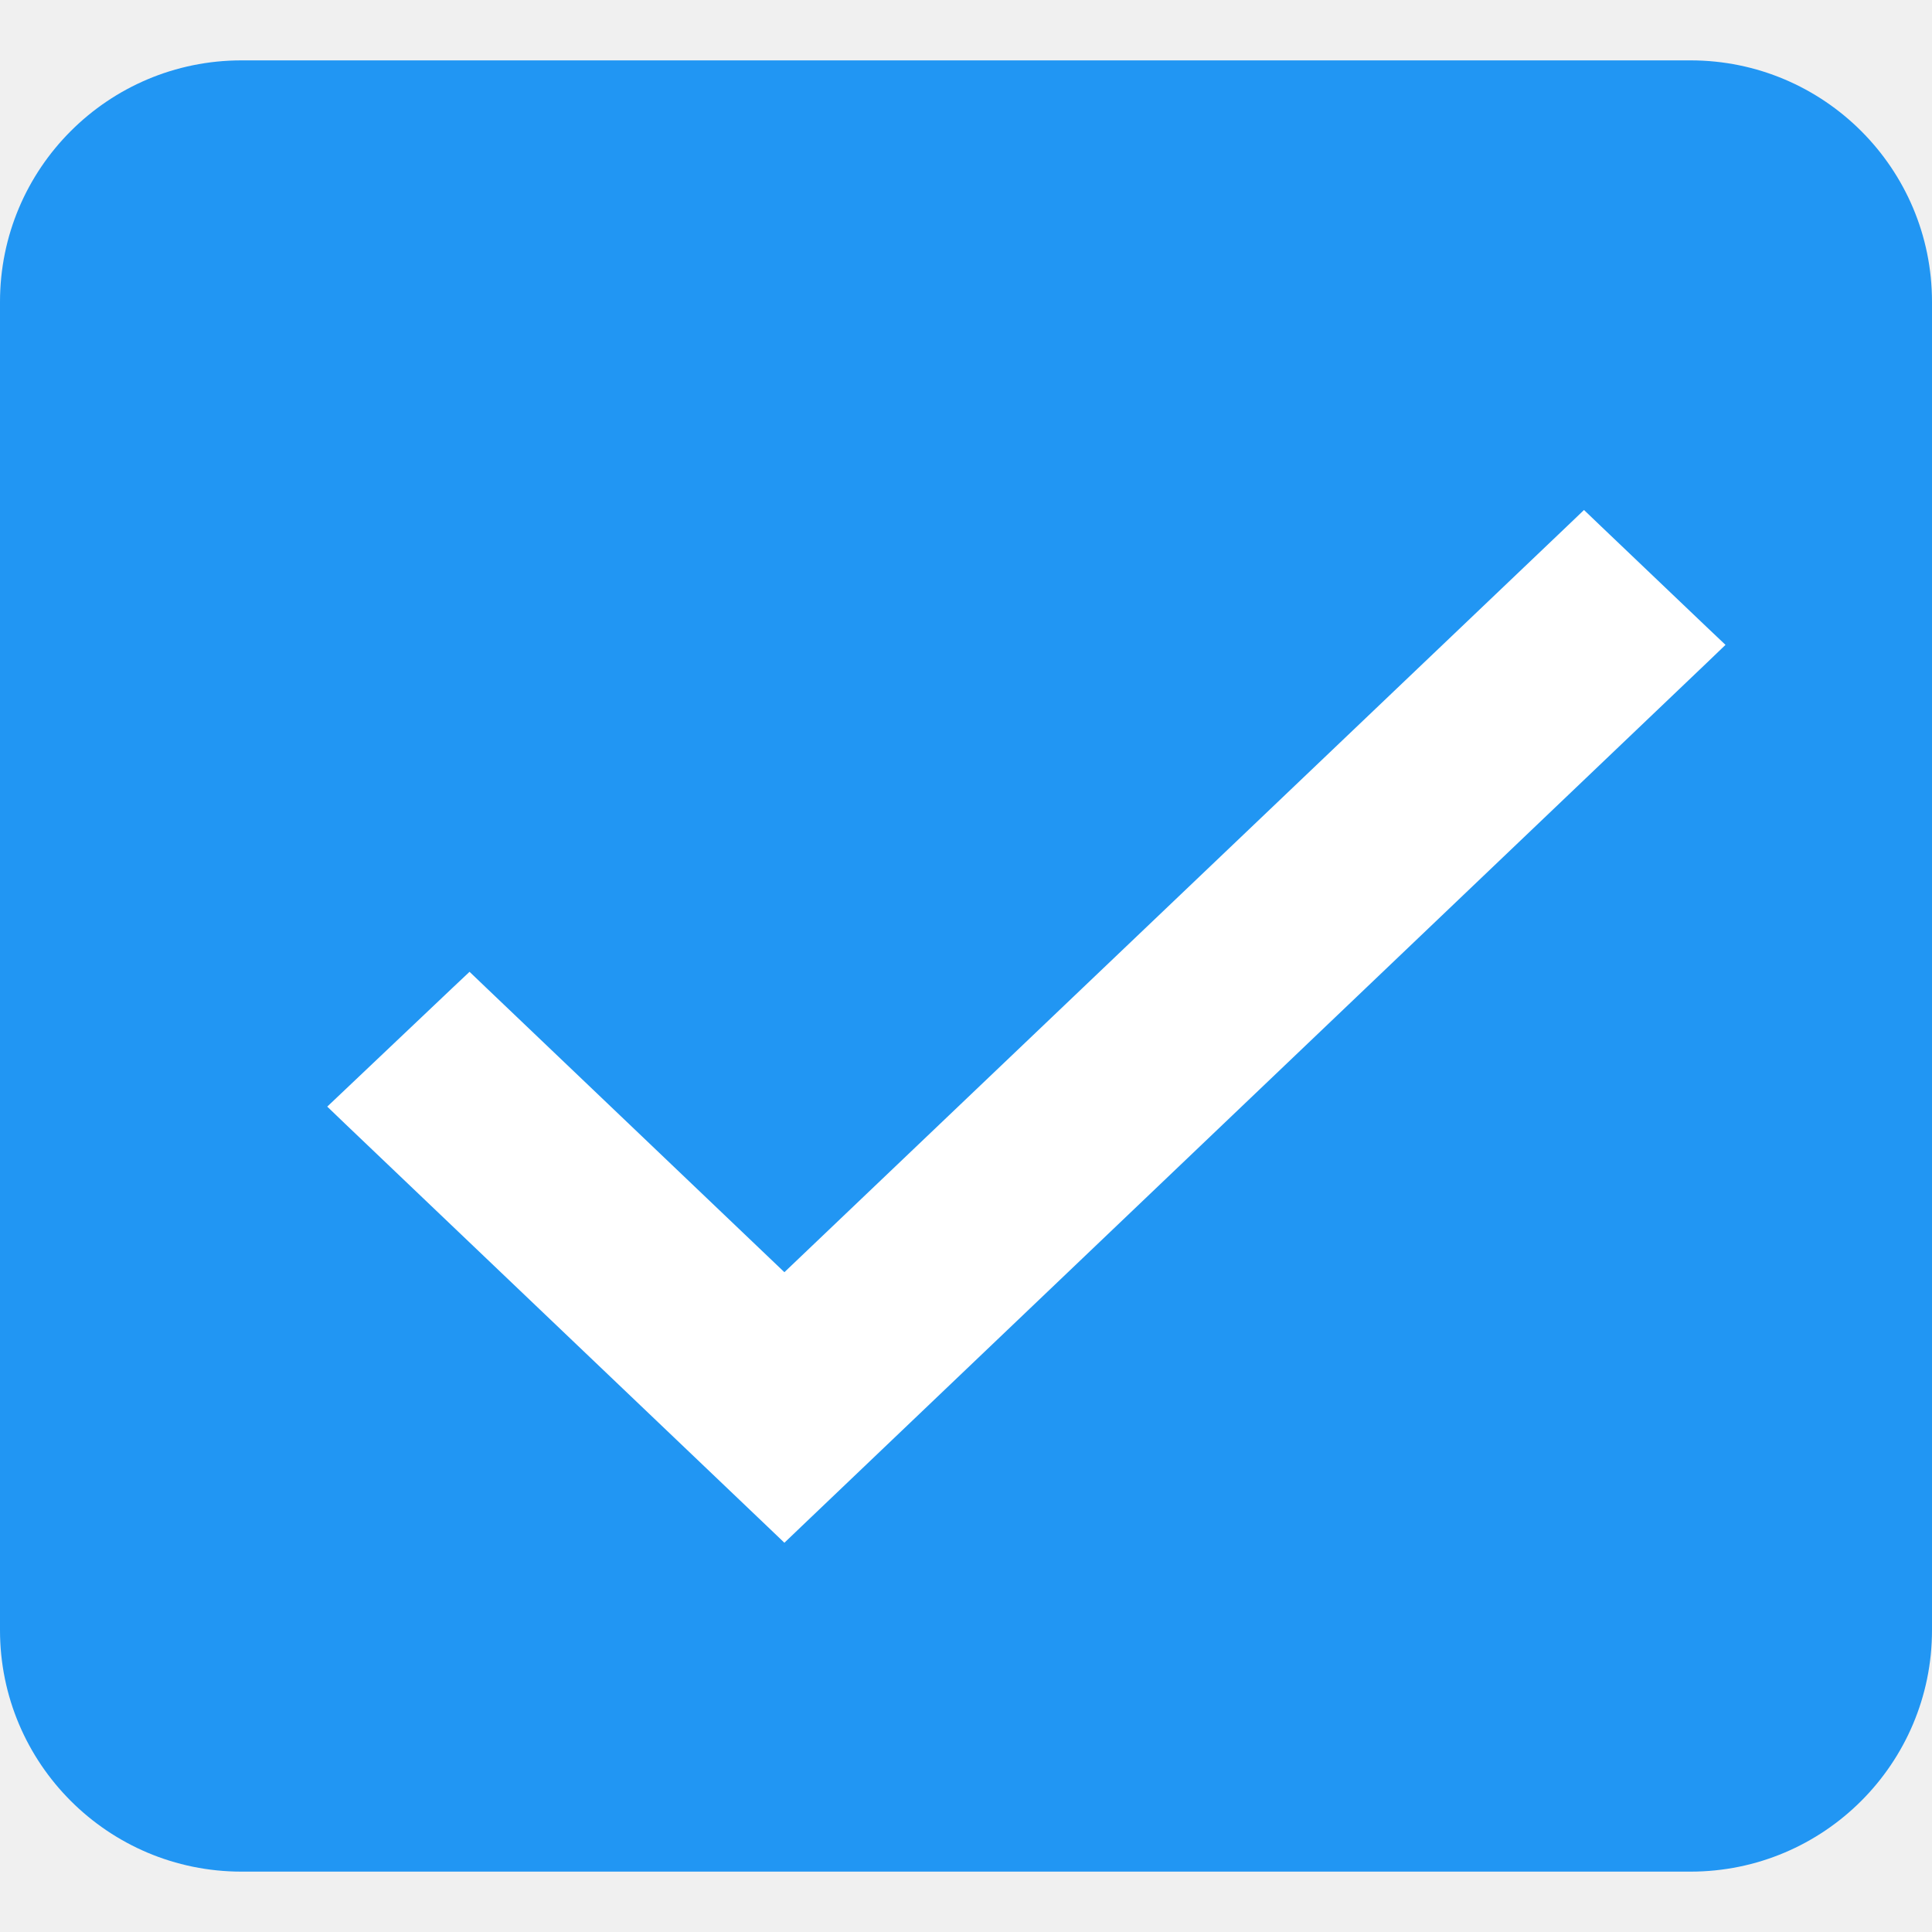
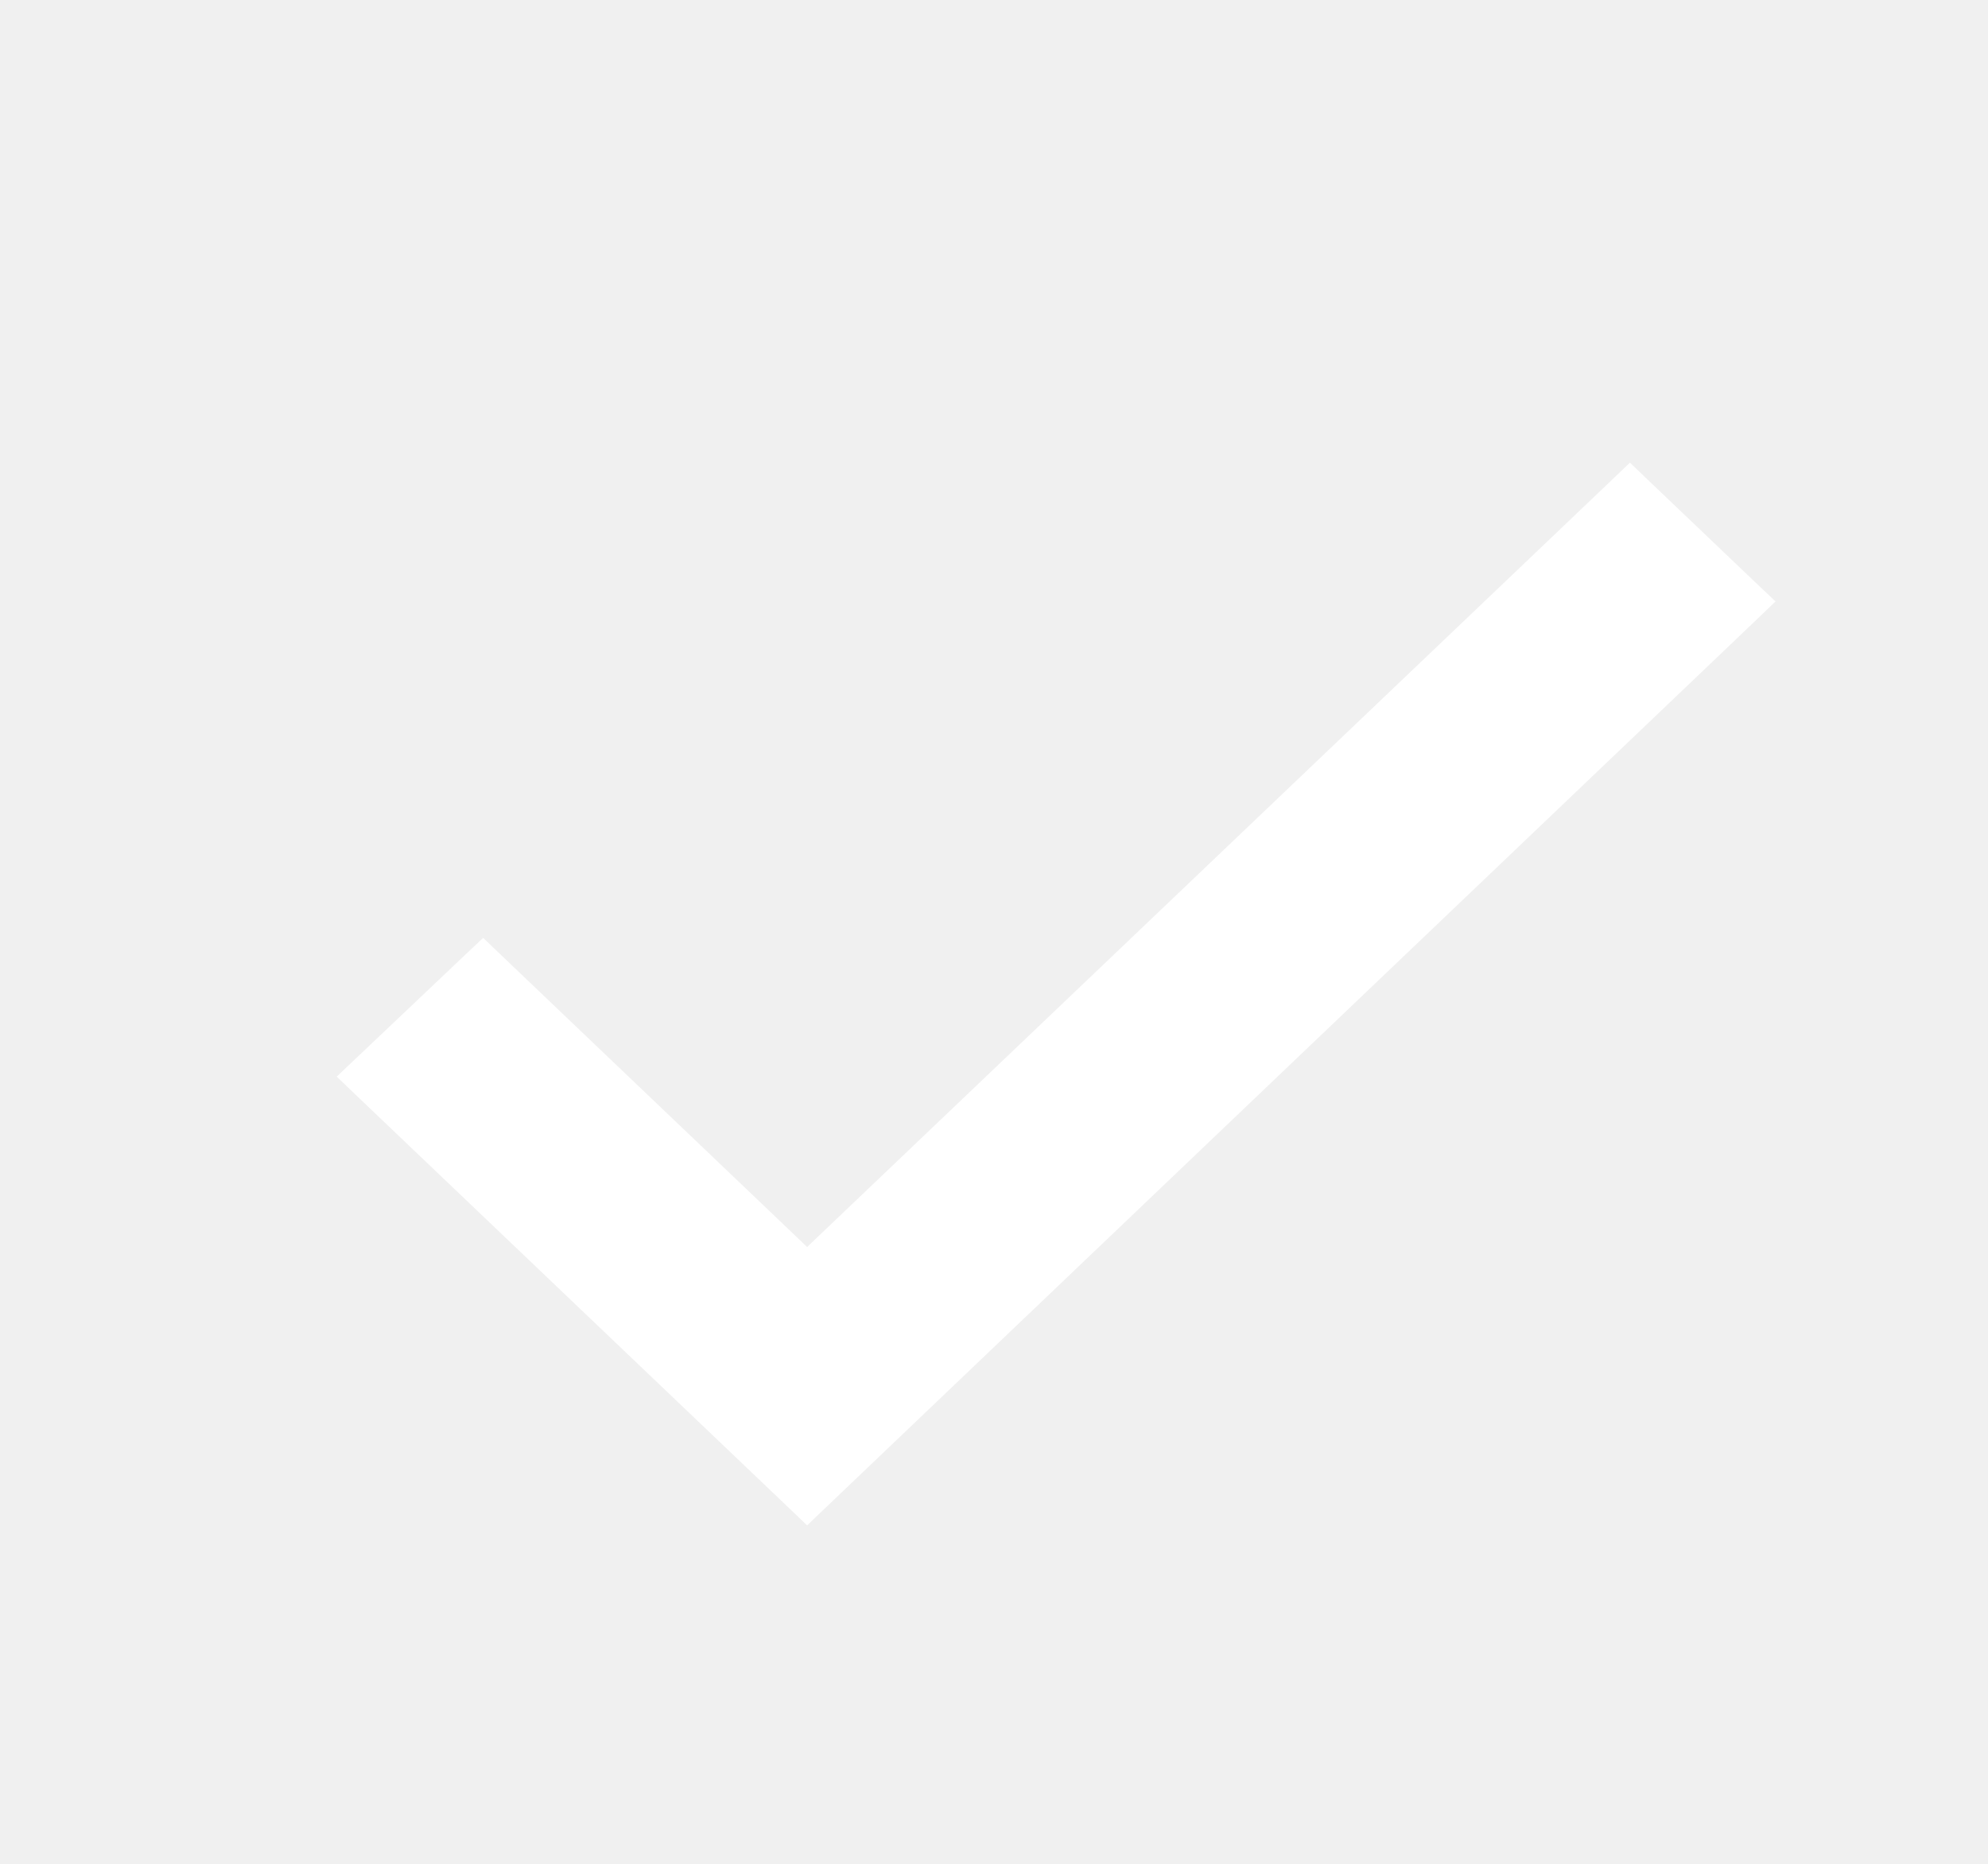
- <svg xmlns="http://www.w3.org/2000/svg" width="13" height="13" viewBox="0 0 16 15" fill="none">
-   <rect width="16" height="15" rx="2" fill="#2196F3" />
+ <svg xmlns="http://www.w3.org/2000/svg" width="16" height="15" viewBox="0 0 16 15" fill="none">
+   <rect width="16" height="15" rx="2" />
  <path d="M3.957 7.752L3.888 7.686L3.819 7.751L2.931 8.593L2.855 8.665L2.931 8.738L6.427 12.072L6.496 12.138L6.565 12.072L14.069 4.914L14.145 4.841L14.069 4.769L13.187 3.928L13.118 3.862L13.049 3.928L6.496 10.174L3.957 7.752Z" fill="white" stroke="white" stroke-width="0.2" />
</svg>
